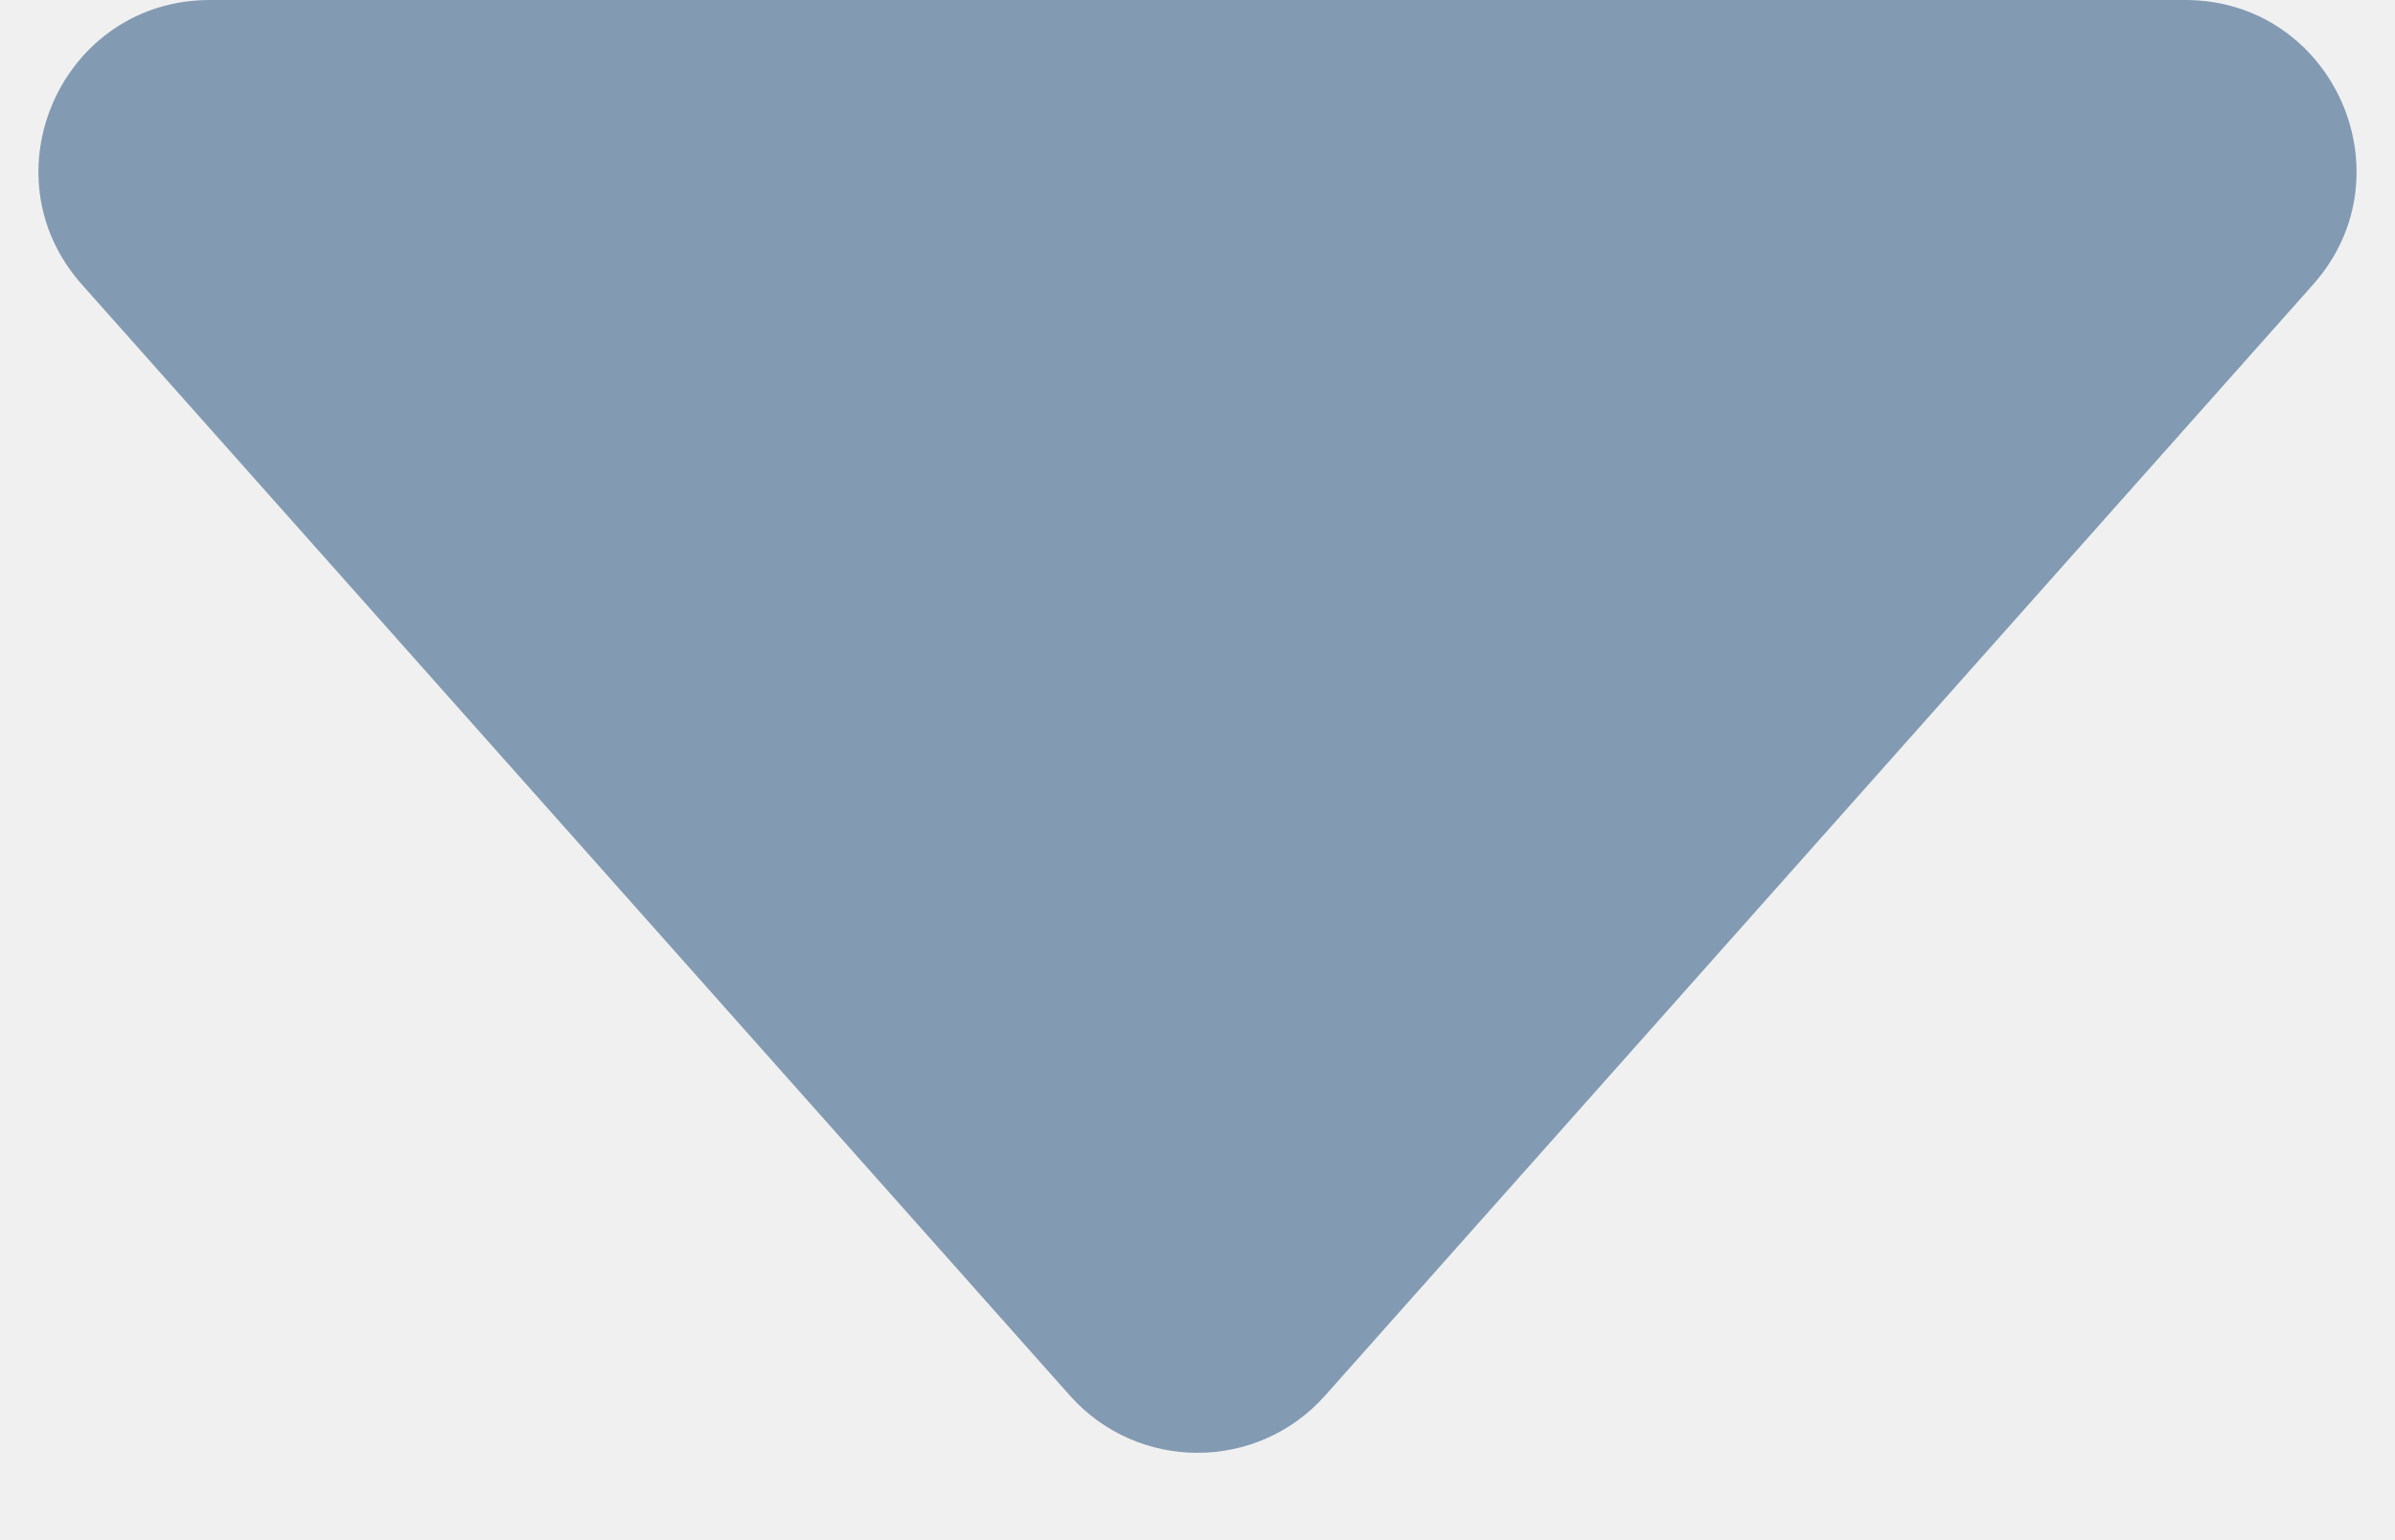
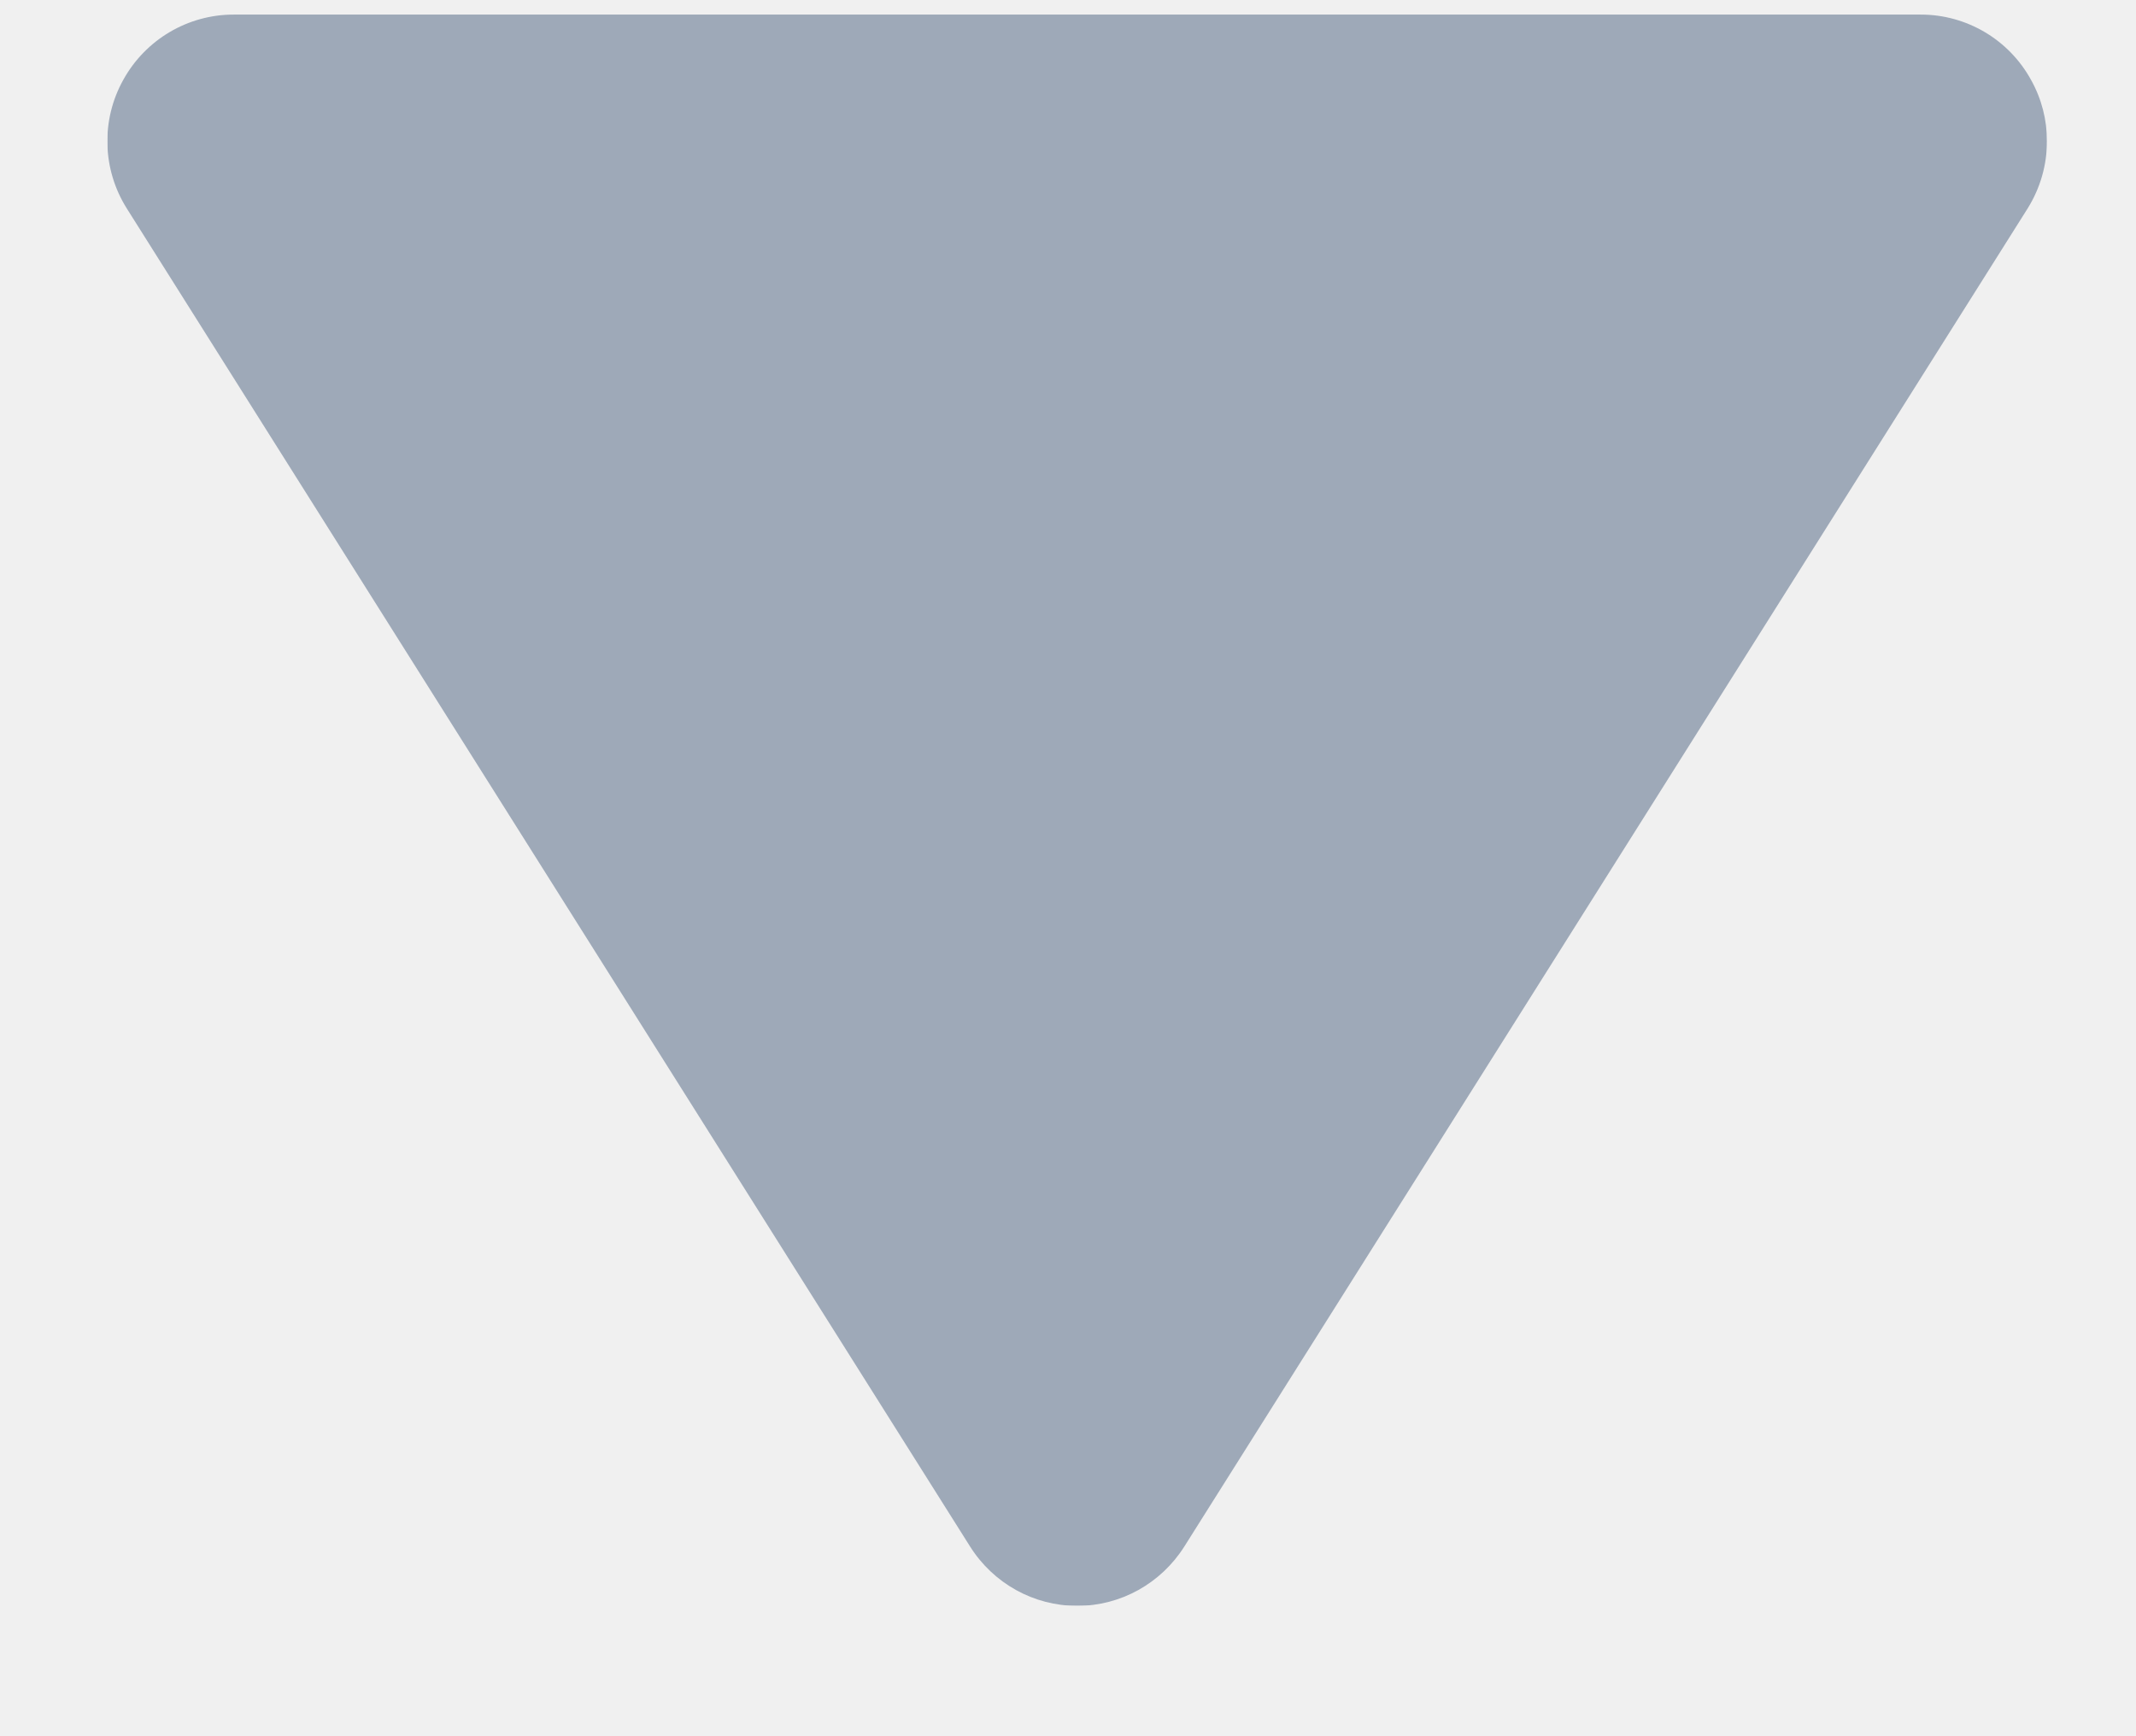
- <svg xmlns="http://www.w3.org/2000/svg" width="14" height="9" viewBox="0 0 14 9" fill="none">
-   <path d="M0.479 1.664C-0.094 1.019 0.364 0 1.227 0H12.773C13.636 0 14.094 1.019 13.521 1.664L7.747 8.159C7.35 8.607 6.65 8.607 6.253 8.159L0.479 1.664Z" fill="#829AB2" />
+ <svg xmlns="http://www.w3.org/2000/svg" width="16" height="13" viewBox="0 0 16 13" fill="none">
+   <mask id="mask0" mask-type="alpha" maskUnits="userSpaceOnUse" x="0" y="0" width="16" height="13">
+     <path fill-rule="evenodd" clip-rule="evenodd" d="M0.804 0.109L15.333 0.109L15.333 12.029L0.804 12.029L0.804 0.109Z" fill="white" />
+   </mask>
+   <g mask="url(#mask0)">
+     <path d="M15.333 1.057C15.333 1.234 15.284 1.408 15.188 1.562L8.871 11.586C8.696 11.862 8.395 12.03 8.069 12.03C7.743 12.03 7.441 11.862 7.267 11.586L0.95 1.562C0.766 1.27 0.755 0.901 0.923 0.599C1.09 0.296 1.407 0.109 1.752 0.109L14.386 0.109C14.731 0.109 15.048 0.296 15.214 0.599C15.294 0.742 15.333 0.9 15.333 1.057Z" fill="#9EA9B8" />
+   </g>
</svg>
